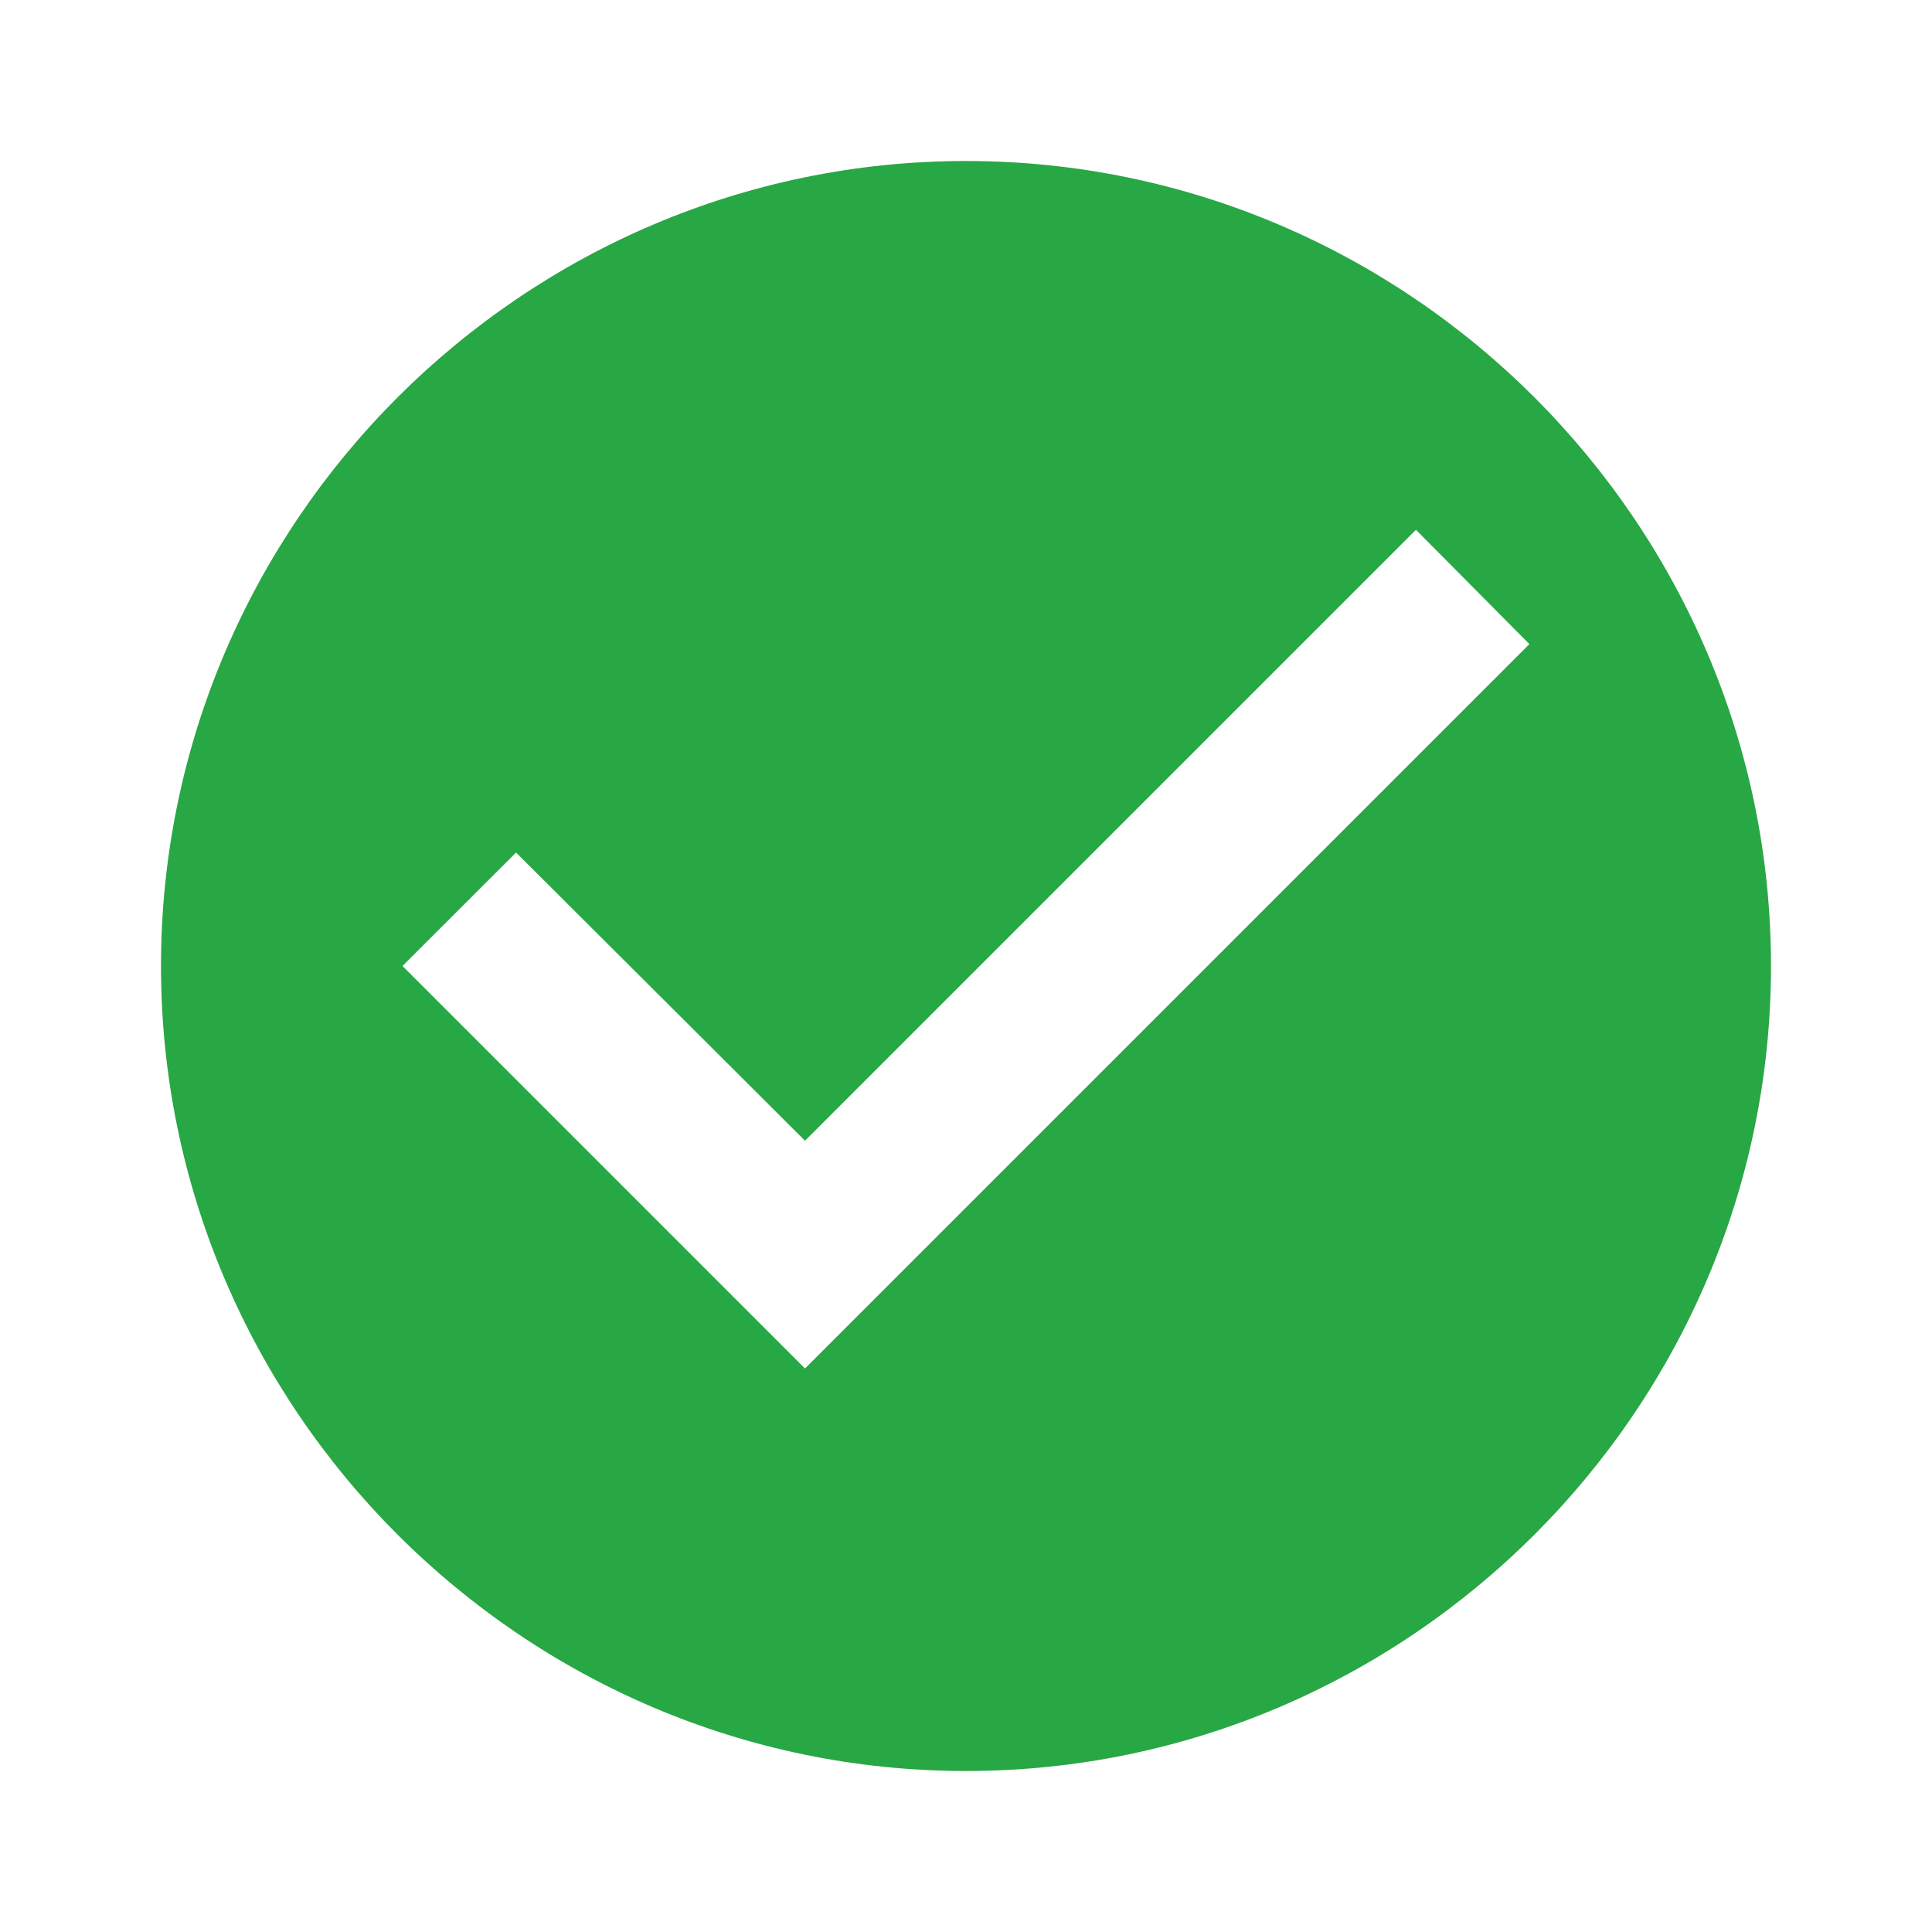
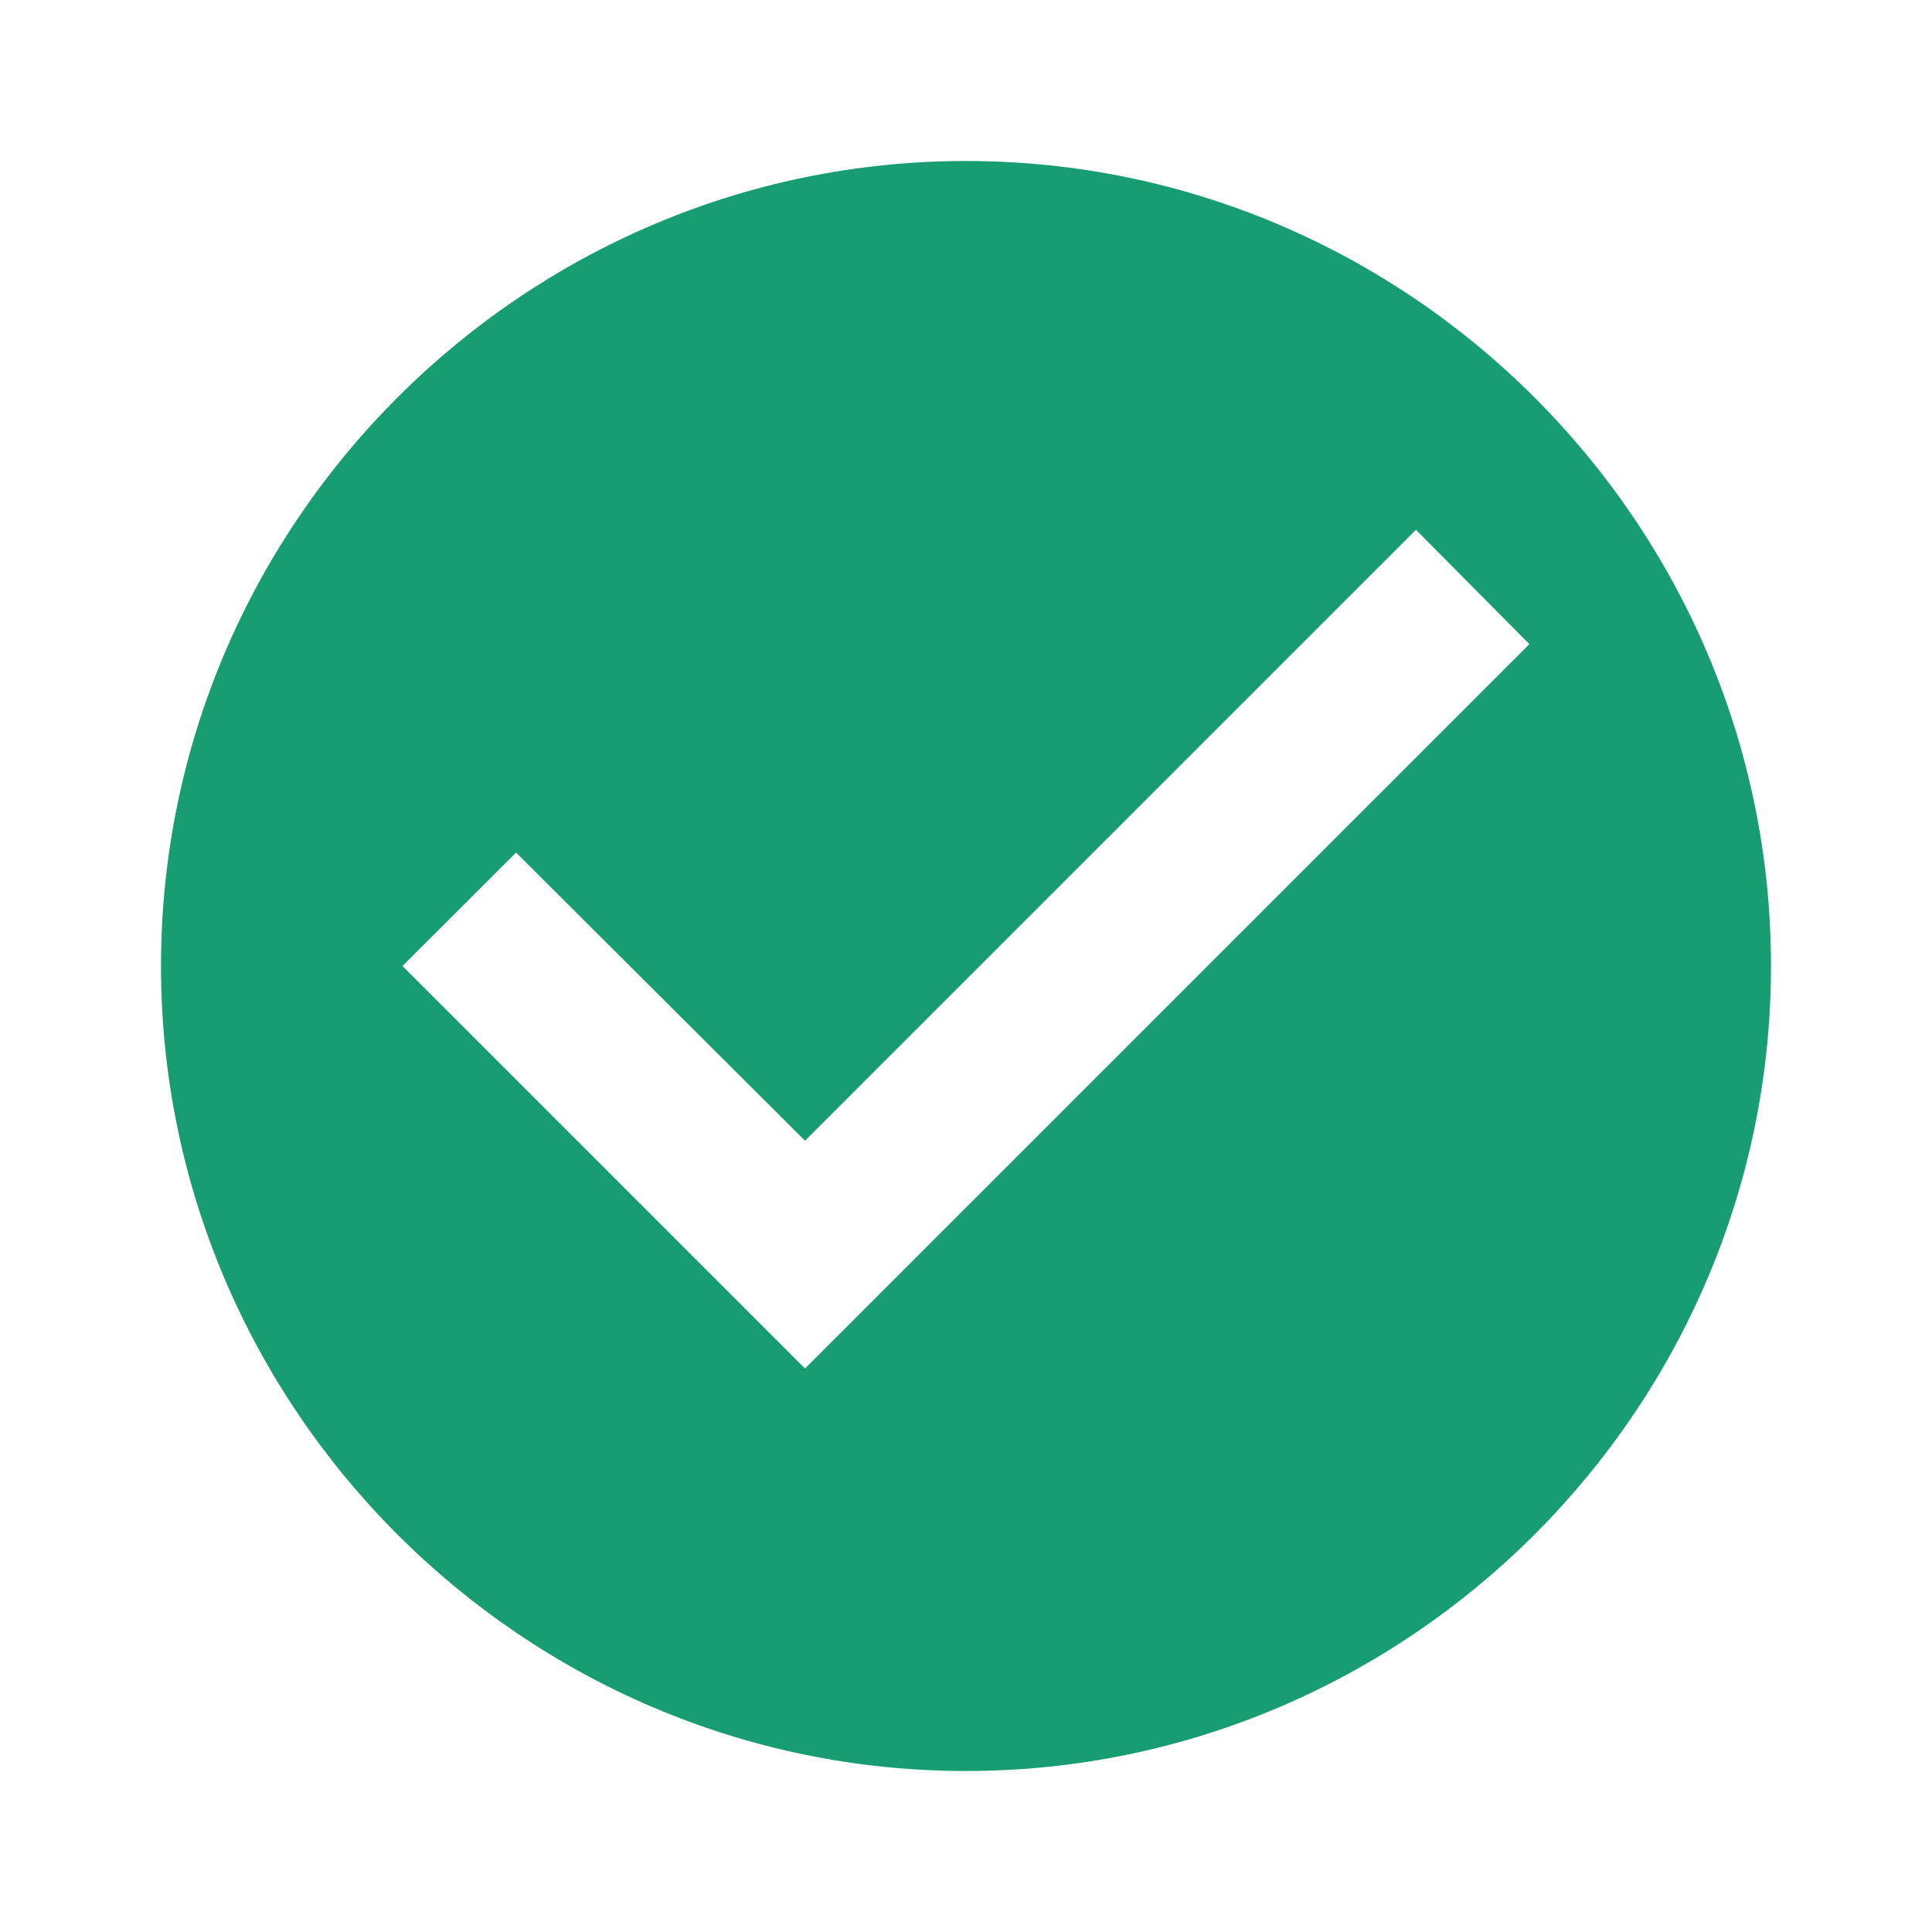
<svg xmlns="http://www.w3.org/2000/svg" version="1.1" width="18" height="18" viewBox="0 0 18 18">
-   <path fill="#28A745" d="M9 1.5c-4.125 0-7.5 3.375-7.5 7.5s3.375 7.5 7.5 7.5 7.5-3.375 7.5-7.5-3.375-7.5-7.5-7.5zM7.5 12.75l-3.75-3.75 1.058-1.057 2.692 2.685 5.692-5.692 1.057 1.065-6.75 6.75z" />
+   <path fill="#179d71" d="M9 1.5c-4.125 0-7.5 3.375-7.5 7.5s3.375 7.5 7.5 7.5 7.5-3.375 7.5-7.5-3.375-7.5-7.5-7.5zM7.5 12.75l-3.75-3.75 1.058-1.057 2.692 2.685 5.692-5.692 1.057 1.065-6.75 6.75z" />
</svg>
